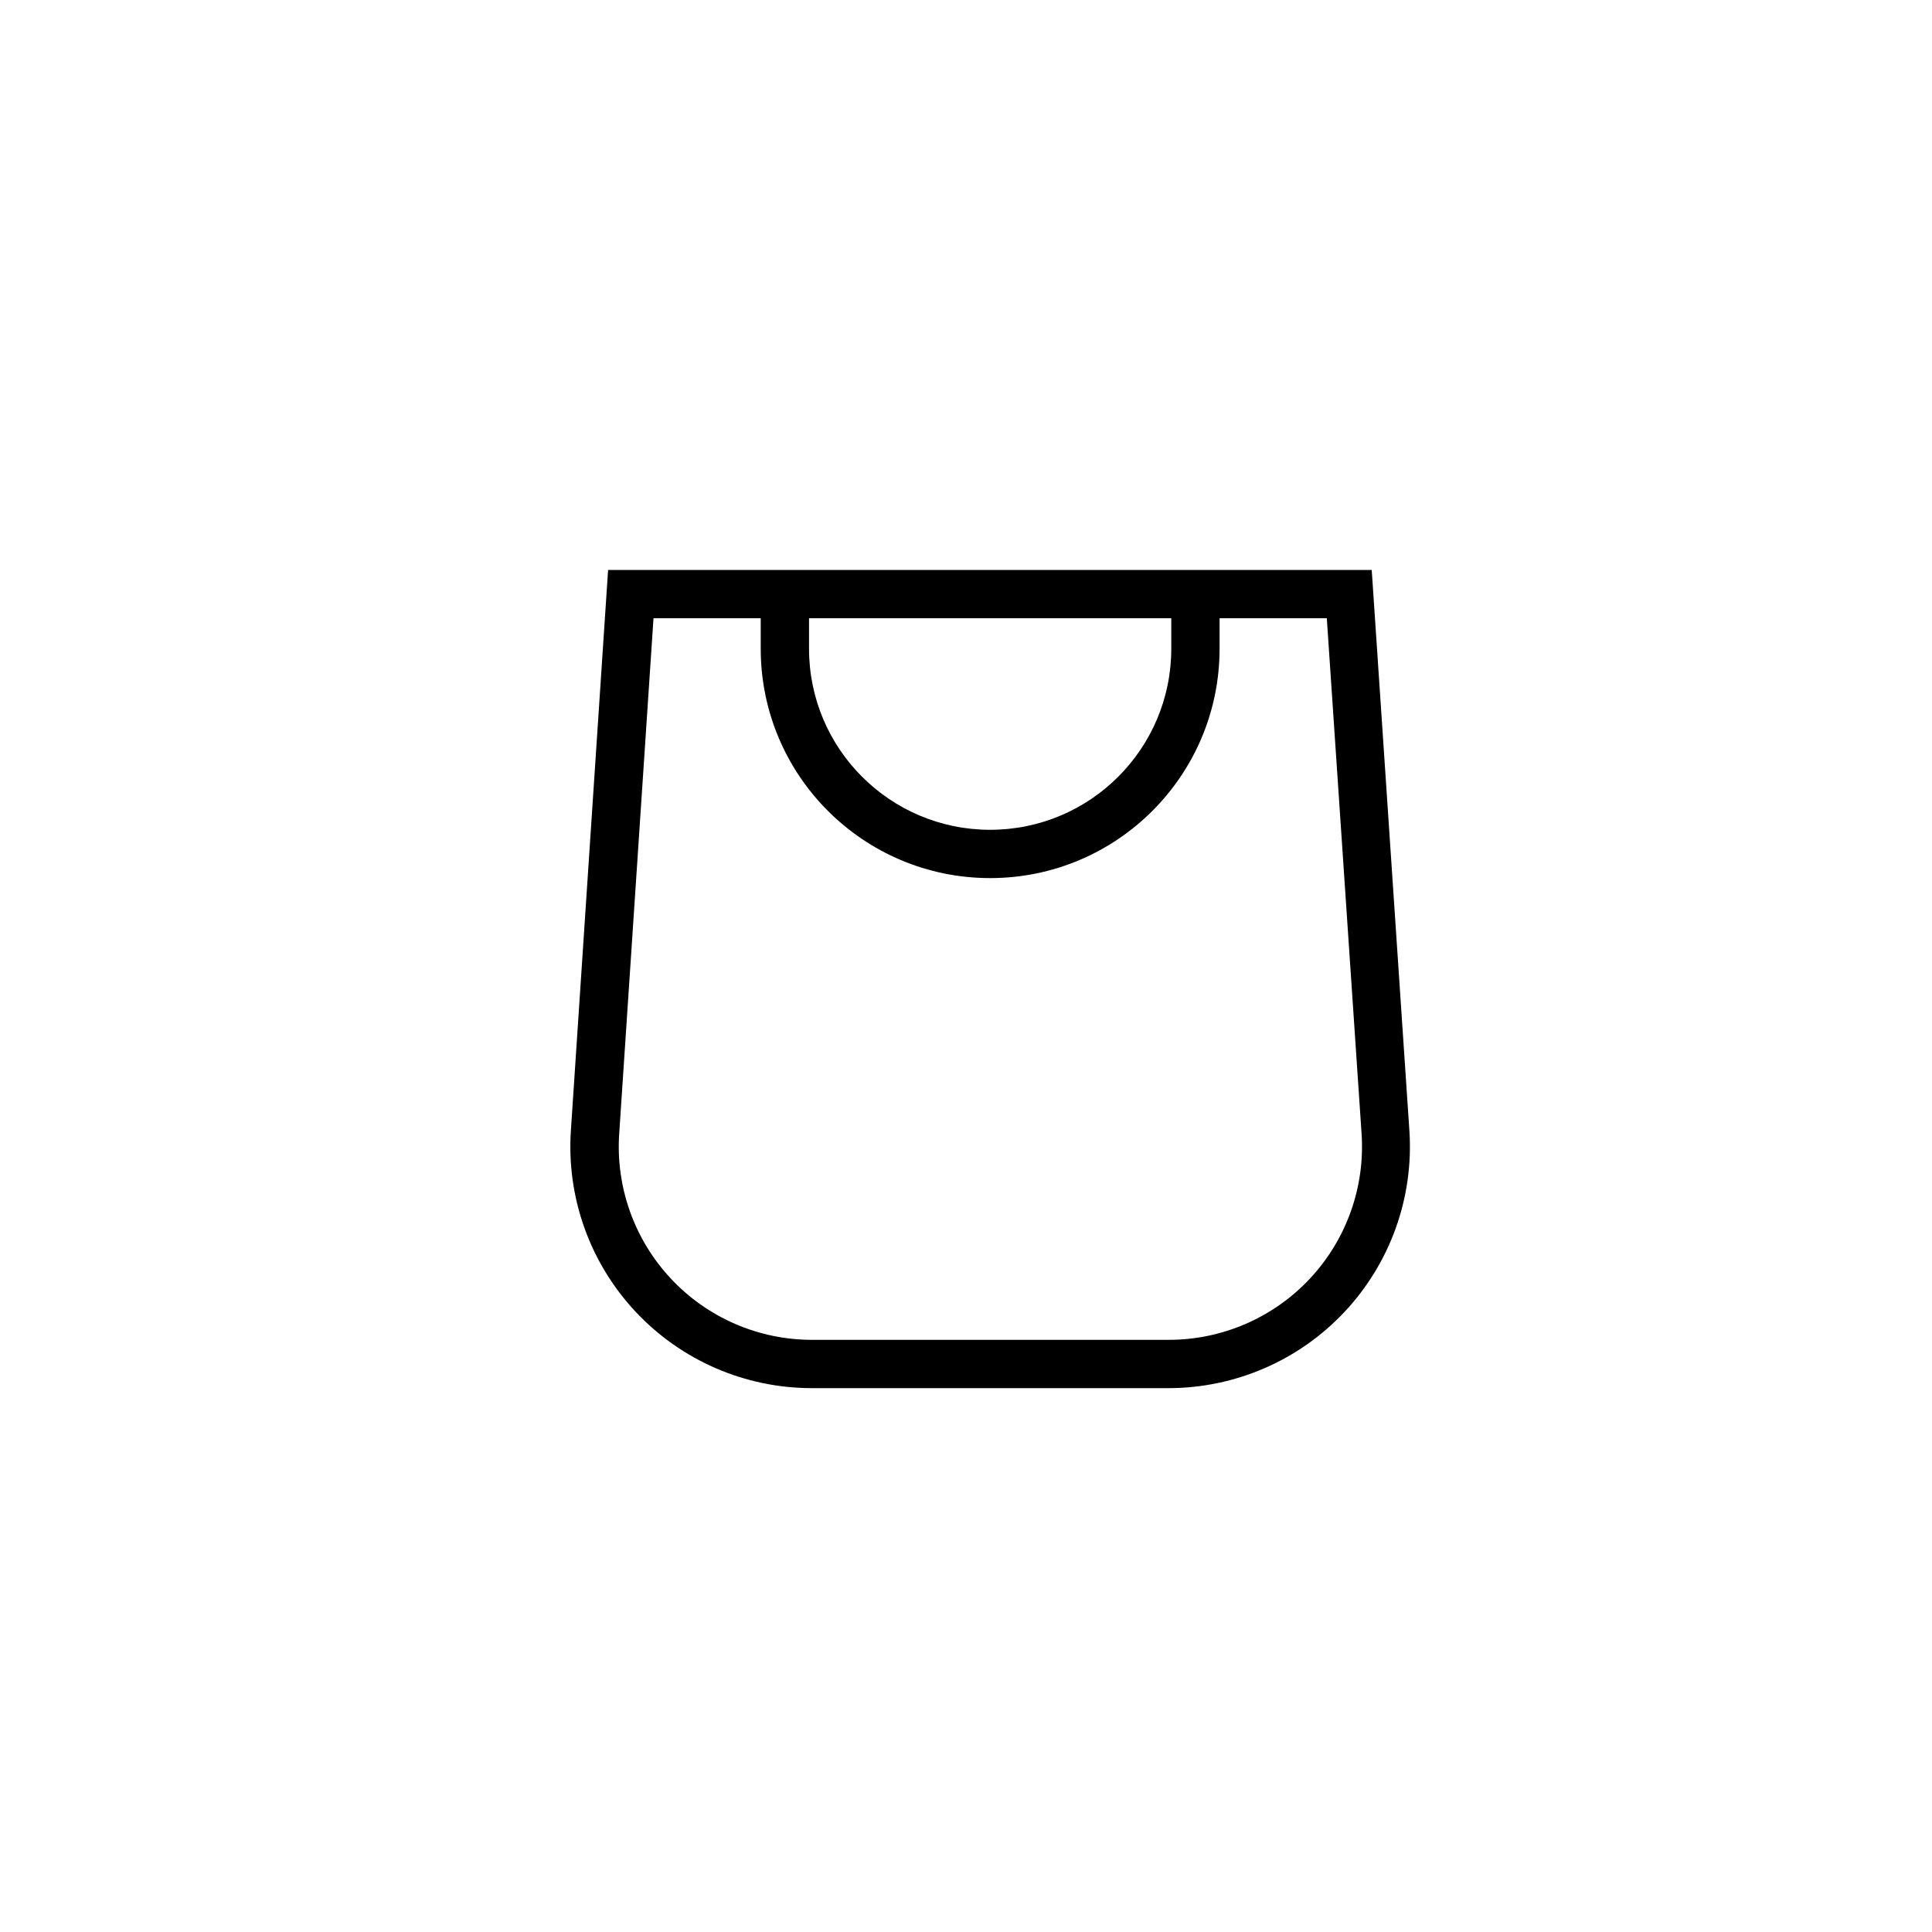
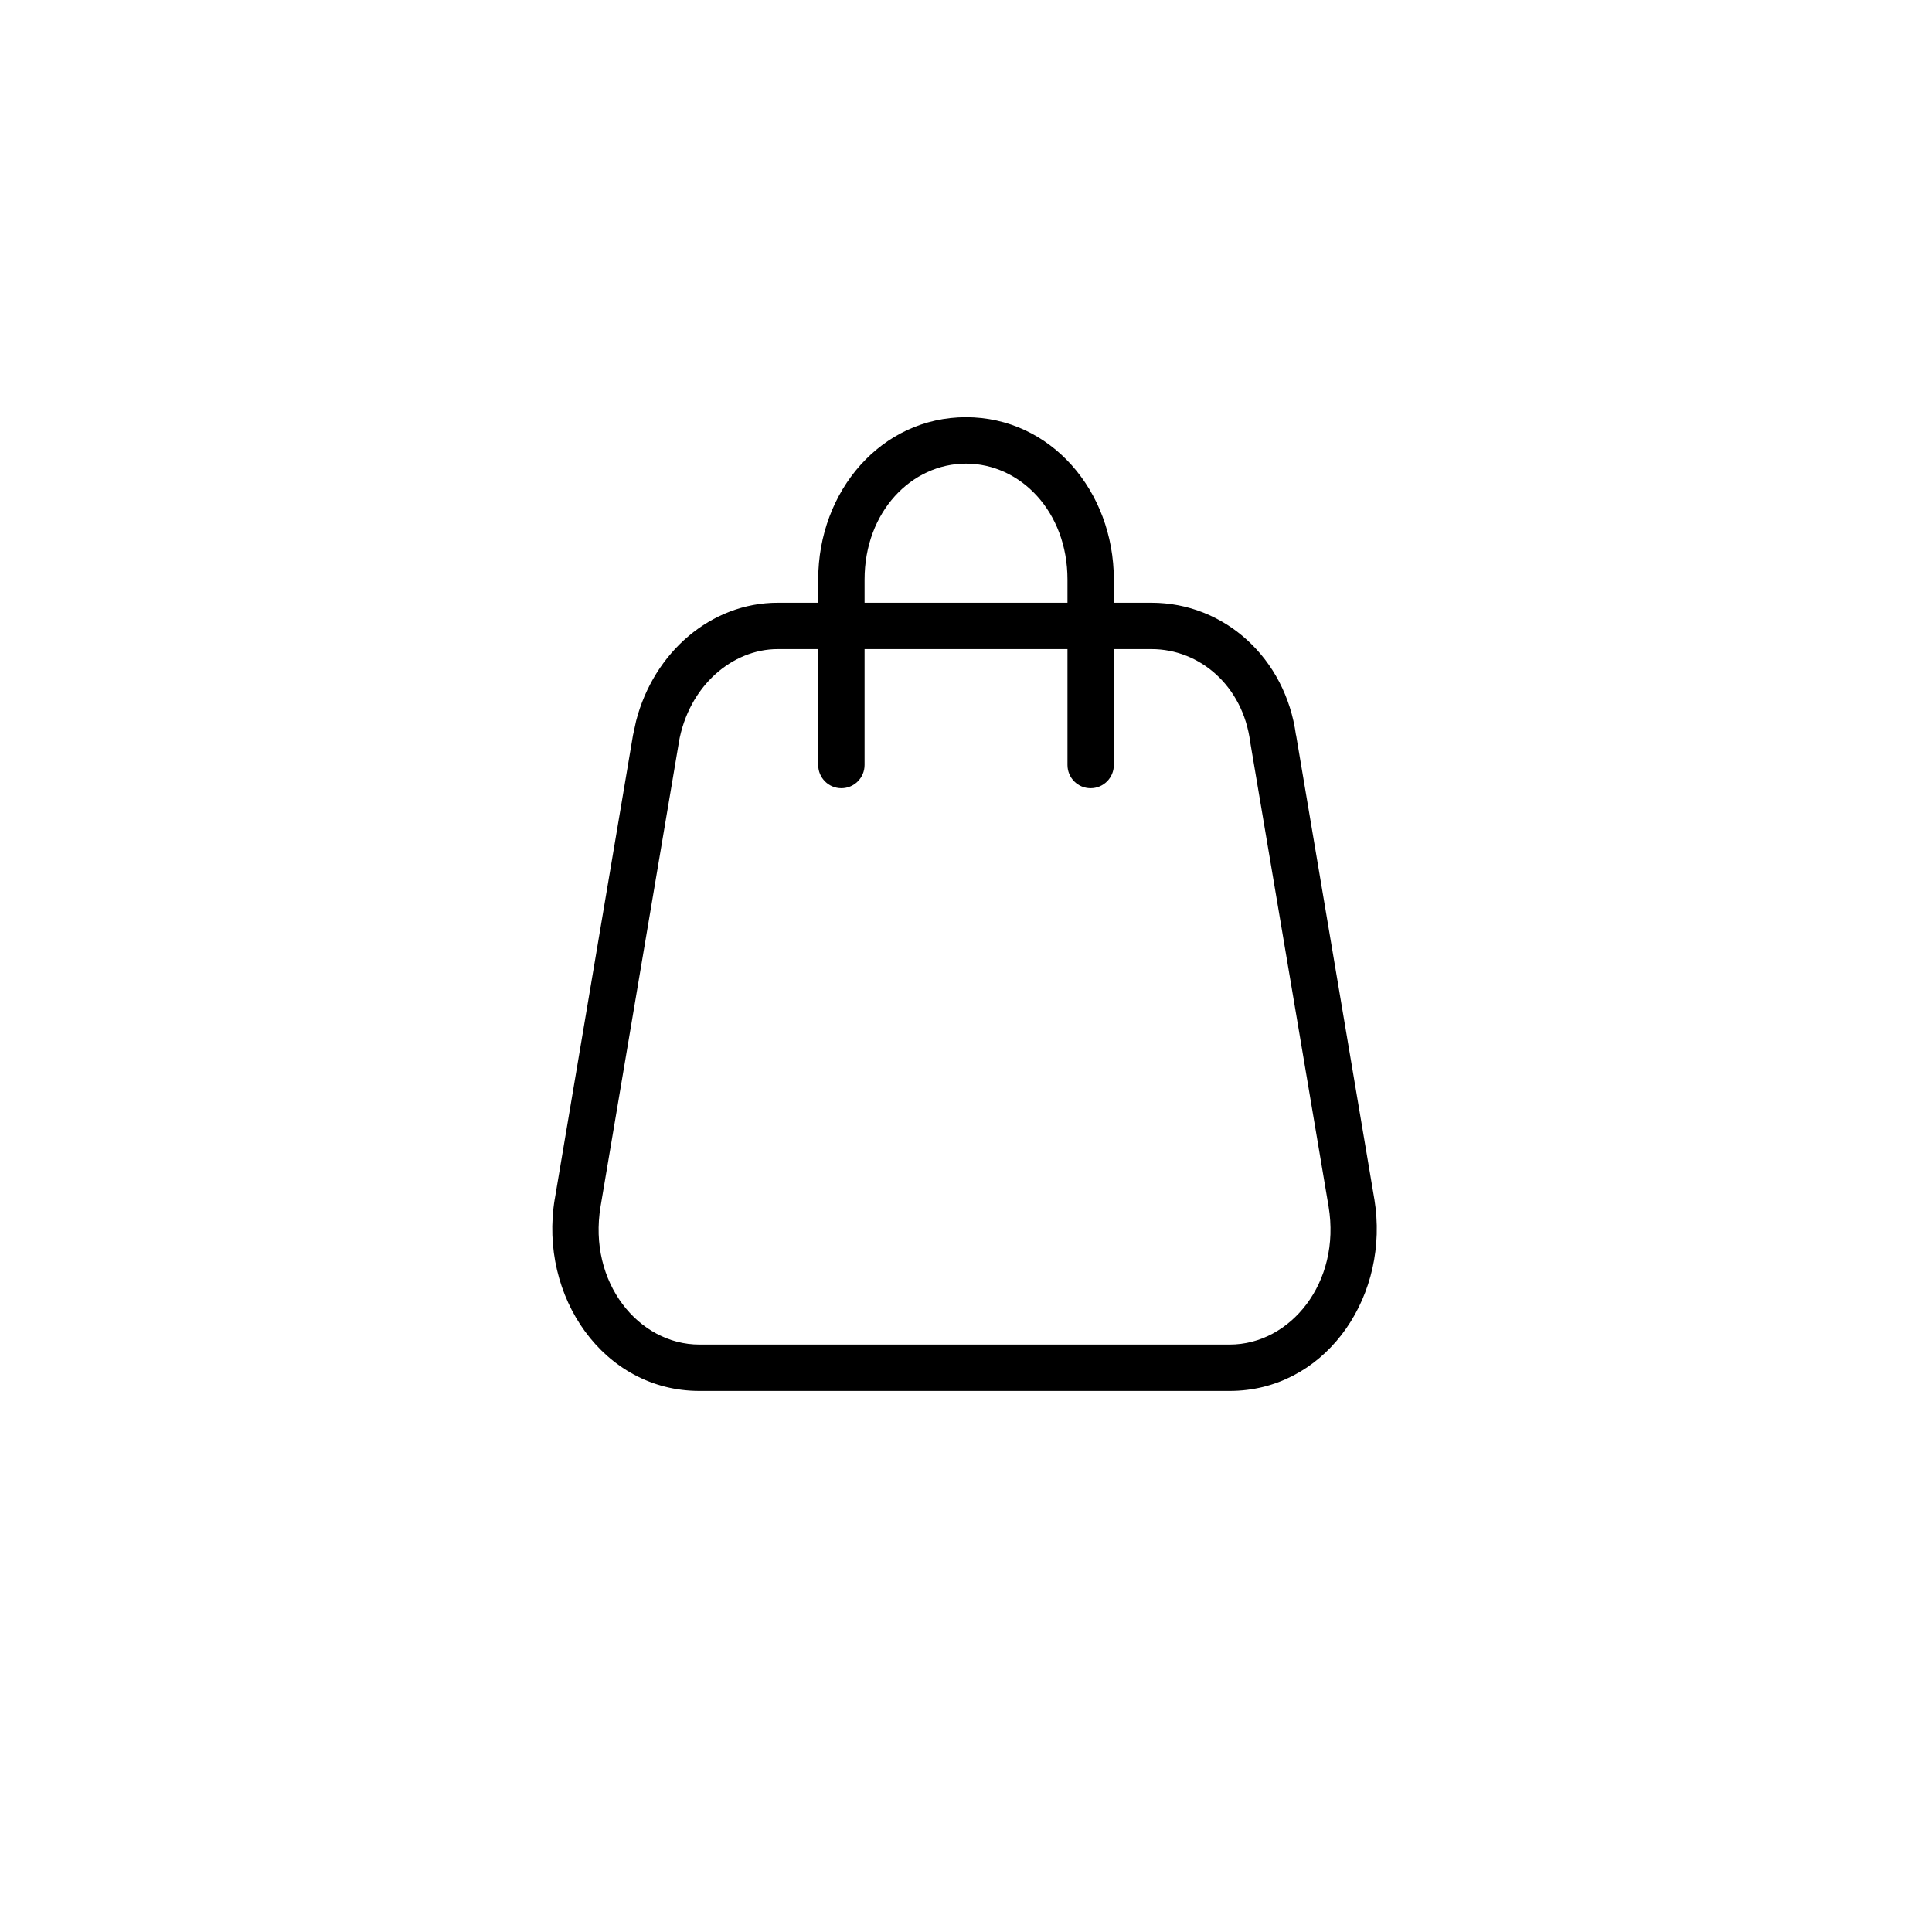
- <svg xmlns="http://www.w3.org/2000/svg" fill="none" class="icon icon-cart-empty" viewBox="0 0 40 40">
-   <path fill="currentColor" fill-rule="evenodd" d="M15.75 11.8h-3.16l-.77 11.6a5 5 0 0 0 4.99 5.34h7.38a5 5 0 0 0 4.99-5.33L28.4 11.8zm0 1h-2.22l-.71 10.67a4 4 0 0 0 3.99 4.27h7.38a4 4 0 0 0 4-4.27l-.72-10.67h-2.22v.63a4.75 4.75 0 1 1-9.5 0zm8.5 0h-7.5v.63a3.75 3.75 0 1 0 7.5 0z" />
+ <svg xmlns="http://www.w3.org/2000/svg" width="40" height="40" viewBox="0 0 40 40" fill="none">
+   <path d="M22.101 11.999C22.101 10.594 21.128 9.599 20 9.599C18.872 9.599 17.9 10.594 17.9 11.999V12.479H22.101V11.999ZM22.101 15.838V13.439H17.9V15.838C17.9 16.104 17.685 16.319 17.42 16.319C17.155 16.319 16.94 16.104 16.94 15.838V13.439H16.101C15.169 13.439 14.26 14.193 14.053 15.377L14.054 15.379L12.434 24.979C12.172 26.553 13.222 27.838 14.48 27.838H25.46C26.718 27.838 27.768 26.553 27.507 24.979L25.887 15.379L25.886 15.37L25.884 15.361C25.733 14.202 24.841 13.439 23.84 13.439H23.061V15.838C23.061 16.104 22.845 16.319 22.58 16.319C22.315 16.319 22.101 16.104 22.101 15.838ZM23.061 12.479H23.84C25.353 12.479 26.616 13.628 26.832 15.219H26.834L28.453 24.819L28.454 24.82L28.48 25.009C28.706 26.965 27.379 28.798 25.46 28.798H14.48C12.499 28.798 11.149 26.845 11.486 24.82L11.487 24.819L13.106 15.219L13.107 15.216L13.17 14.926C13.538 13.502 14.724 12.479 16.101 12.479H16.94V11.999C16.94 10.163 18.248 8.638 20 8.638C21.752 8.638 23.06 10.163 23.061 11.999V12.479Z" fill="#000000" />
</svg>
